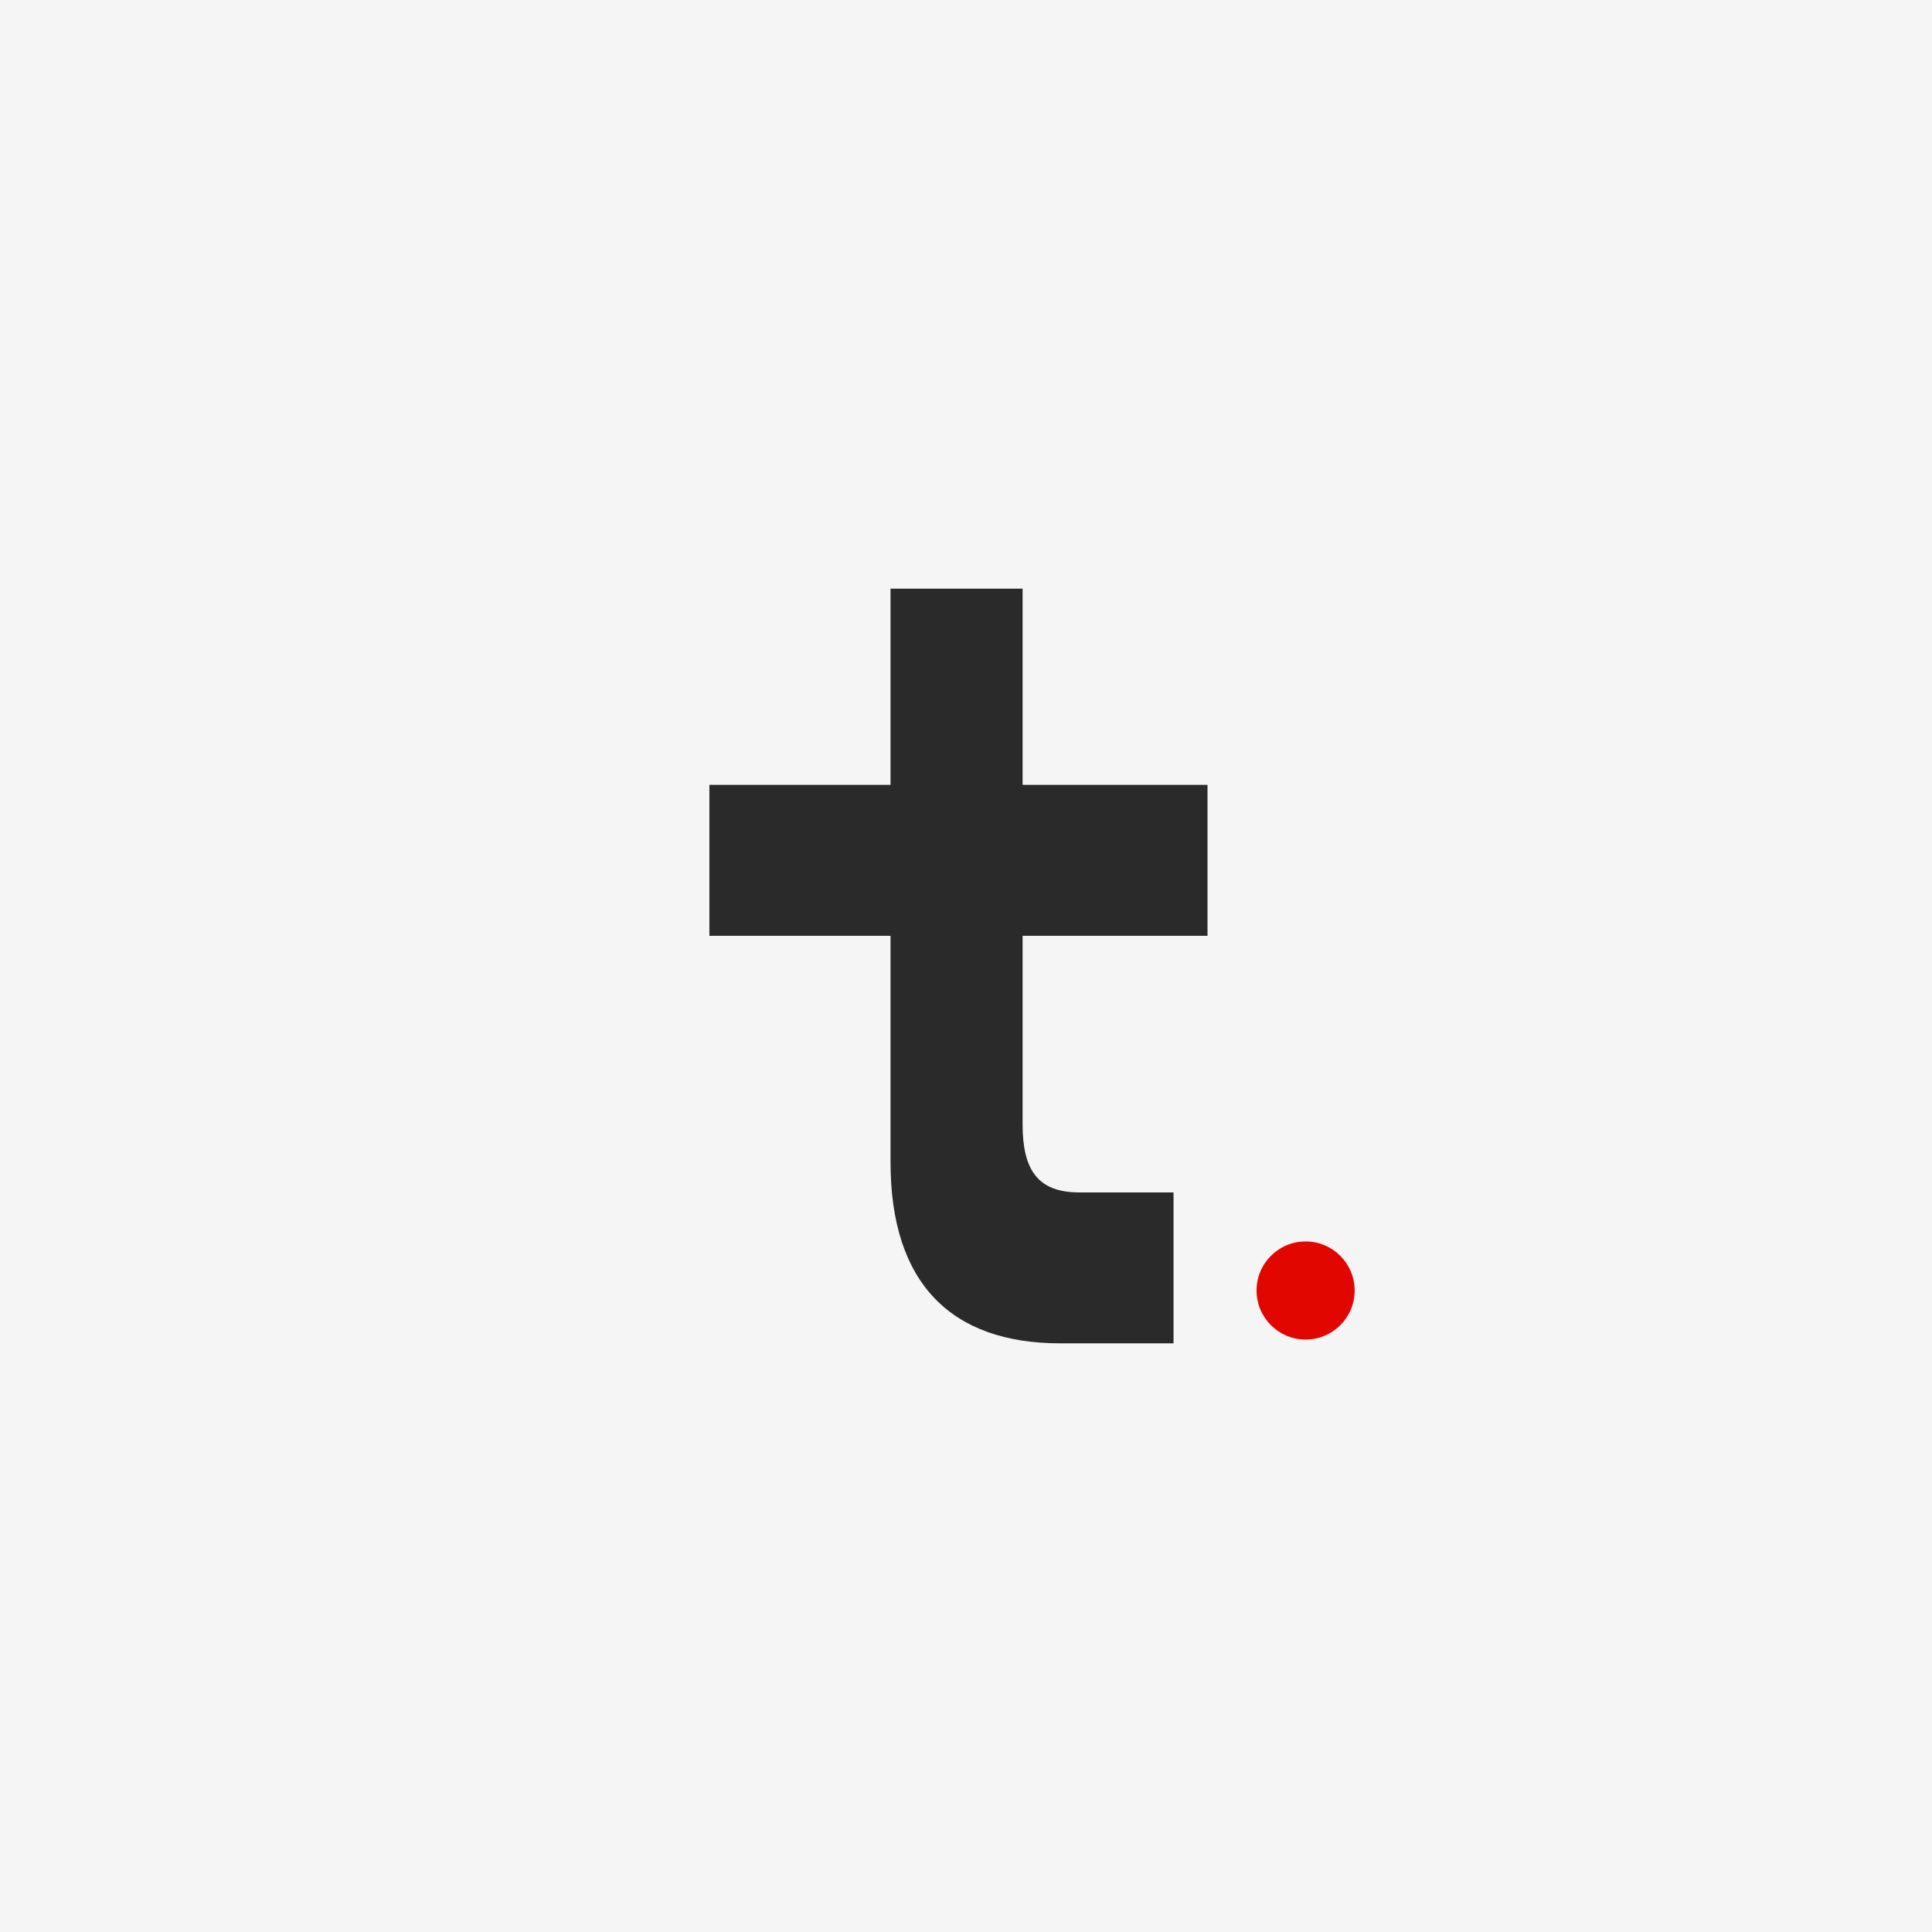
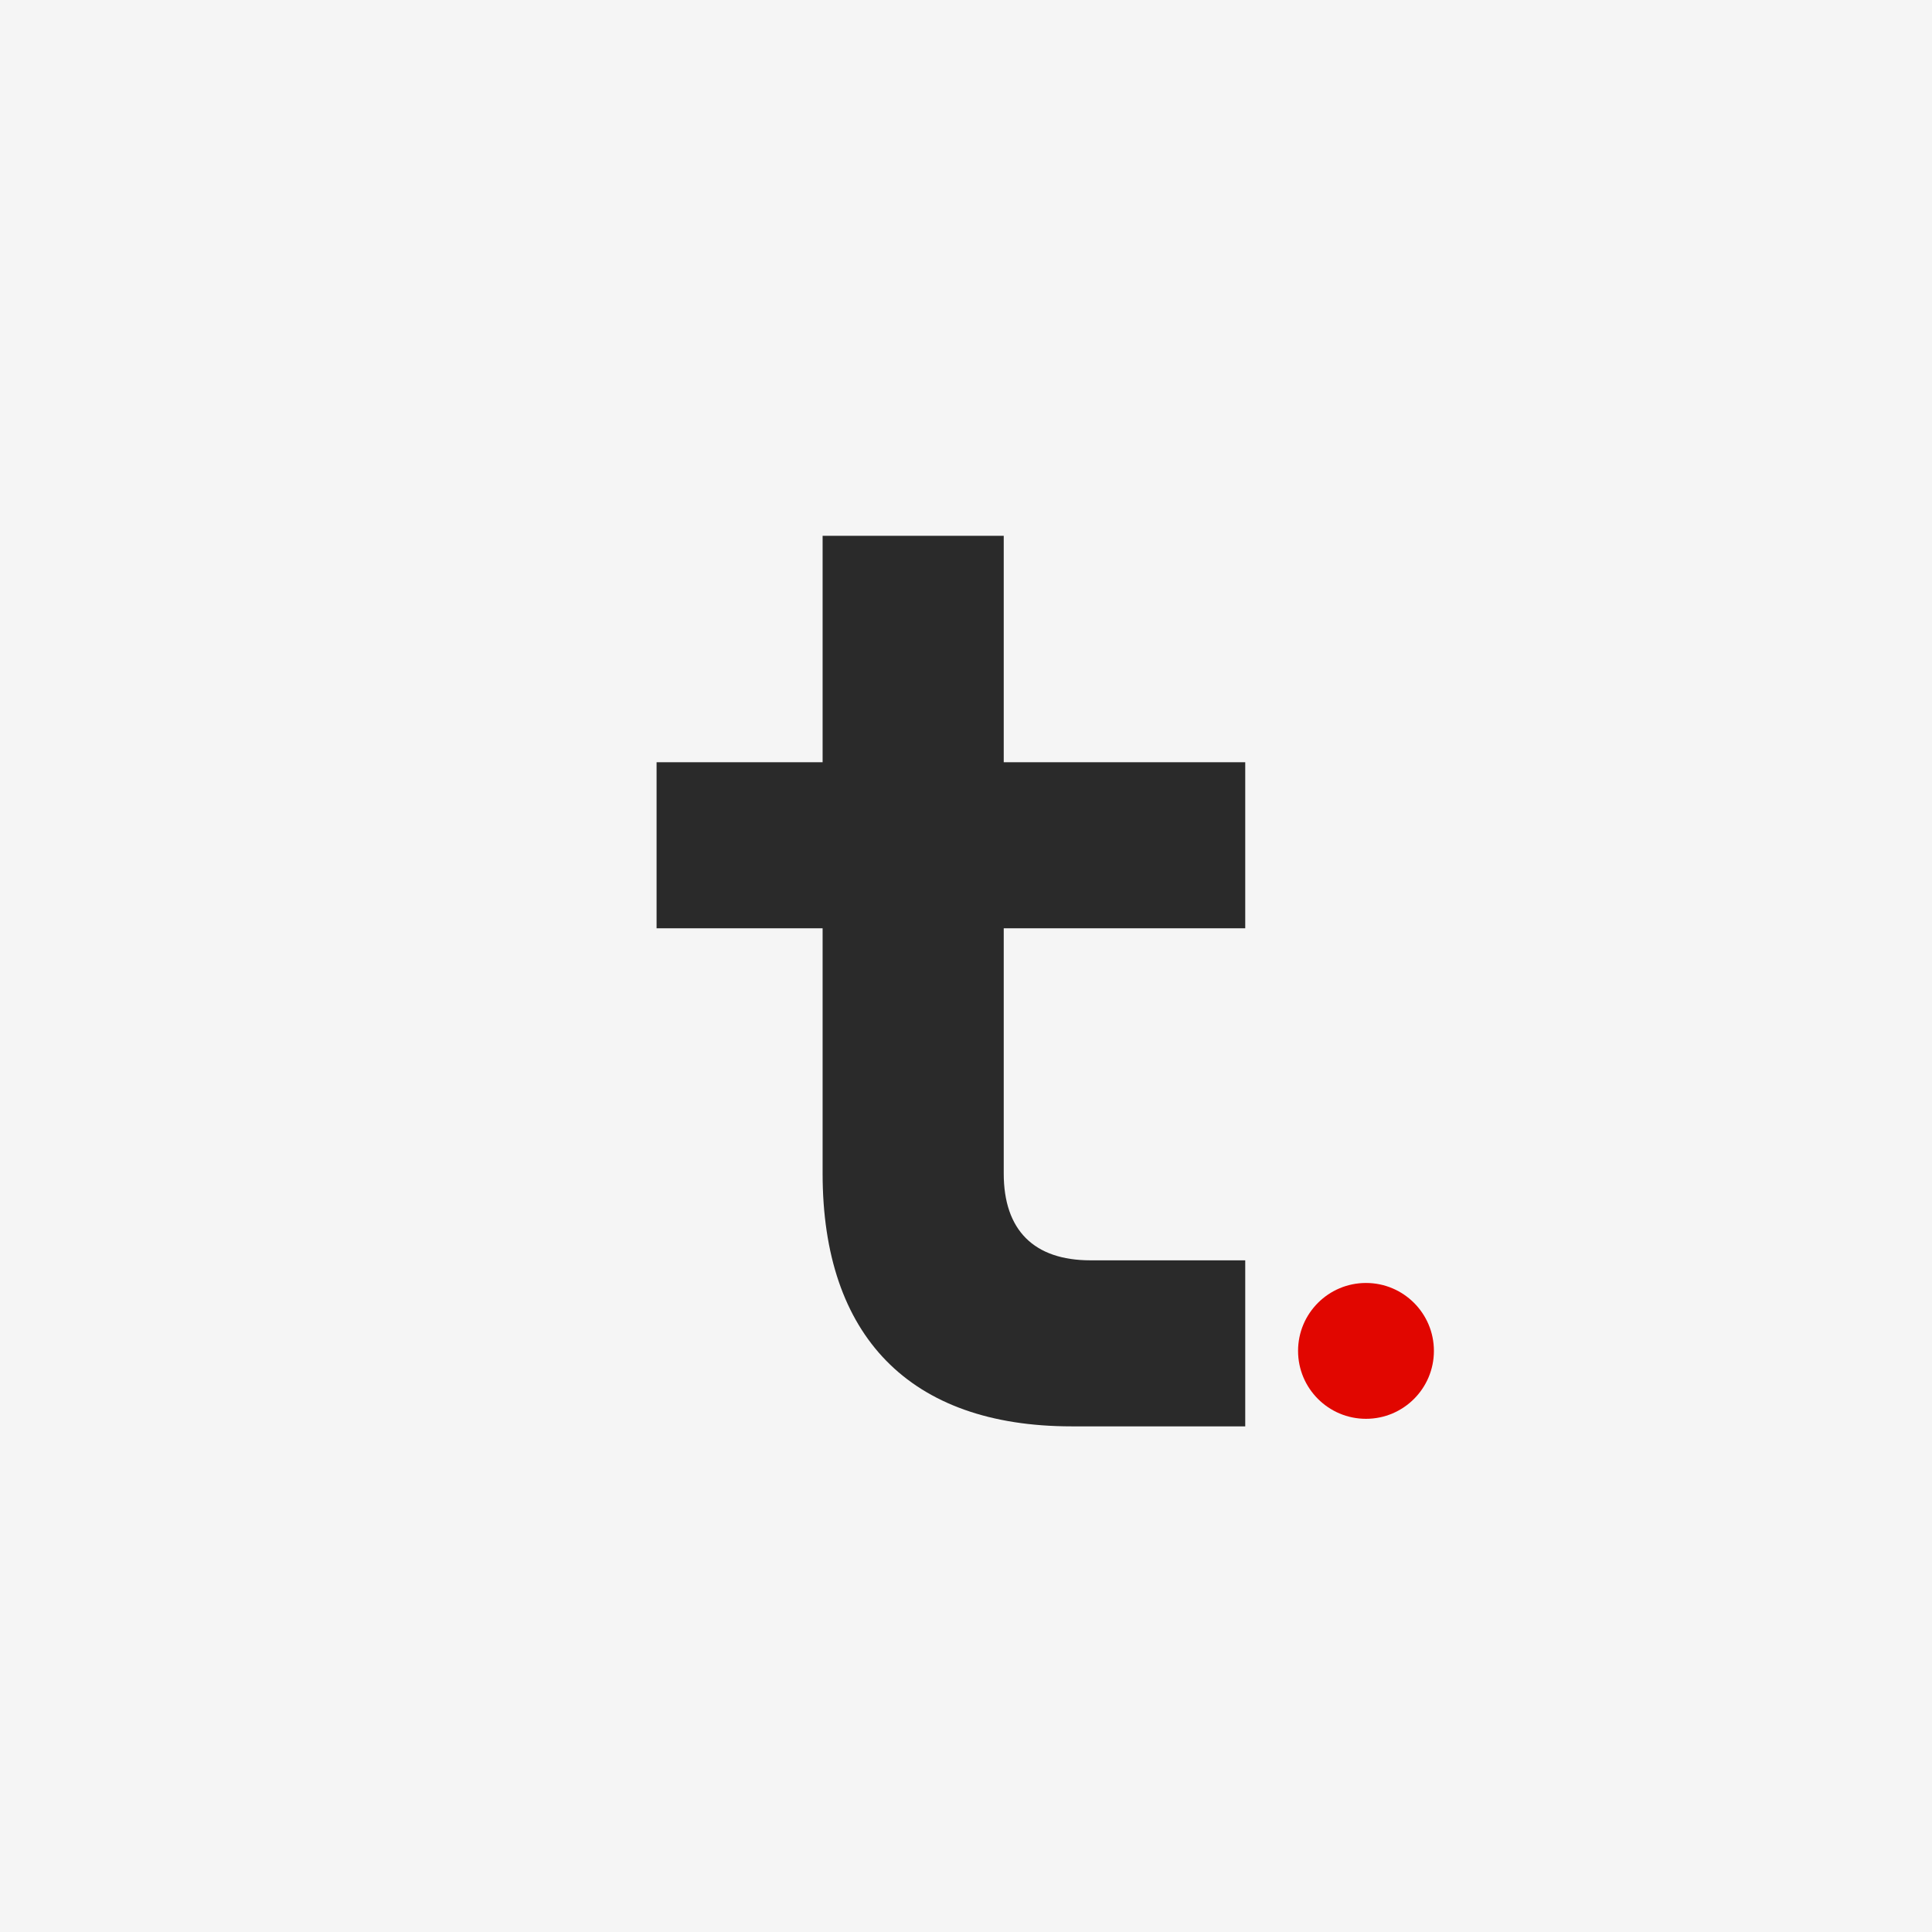
<svg xmlns="http://www.w3.org/2000/svg" width="512" height="512" viewBox="0 0 512 512" role="img" aria-labelledby="title">
  <rect width="512" height="512" fill="#F5F5F5" />
-   <path d="M236 156v152c0 32 16 48 45 48h30v-40h-25c-11 0-15-6-15-18V156zm-48 52v40h132v-40z" fill="#2A2A2A" />
-   <circle cx="346" cy="342" r="13" fill="#E10600" />
+   <path d="M218 142h48v60h64v44h-64v65c0 15 8 23 23 23h41v44h-46c-43 0-66-24-66-67v-65h-44v-44h44z" fill="#2A2A2A" />
+   <circle cx="362" cy="358" r="18" fill="#E10600" />
</svg>
